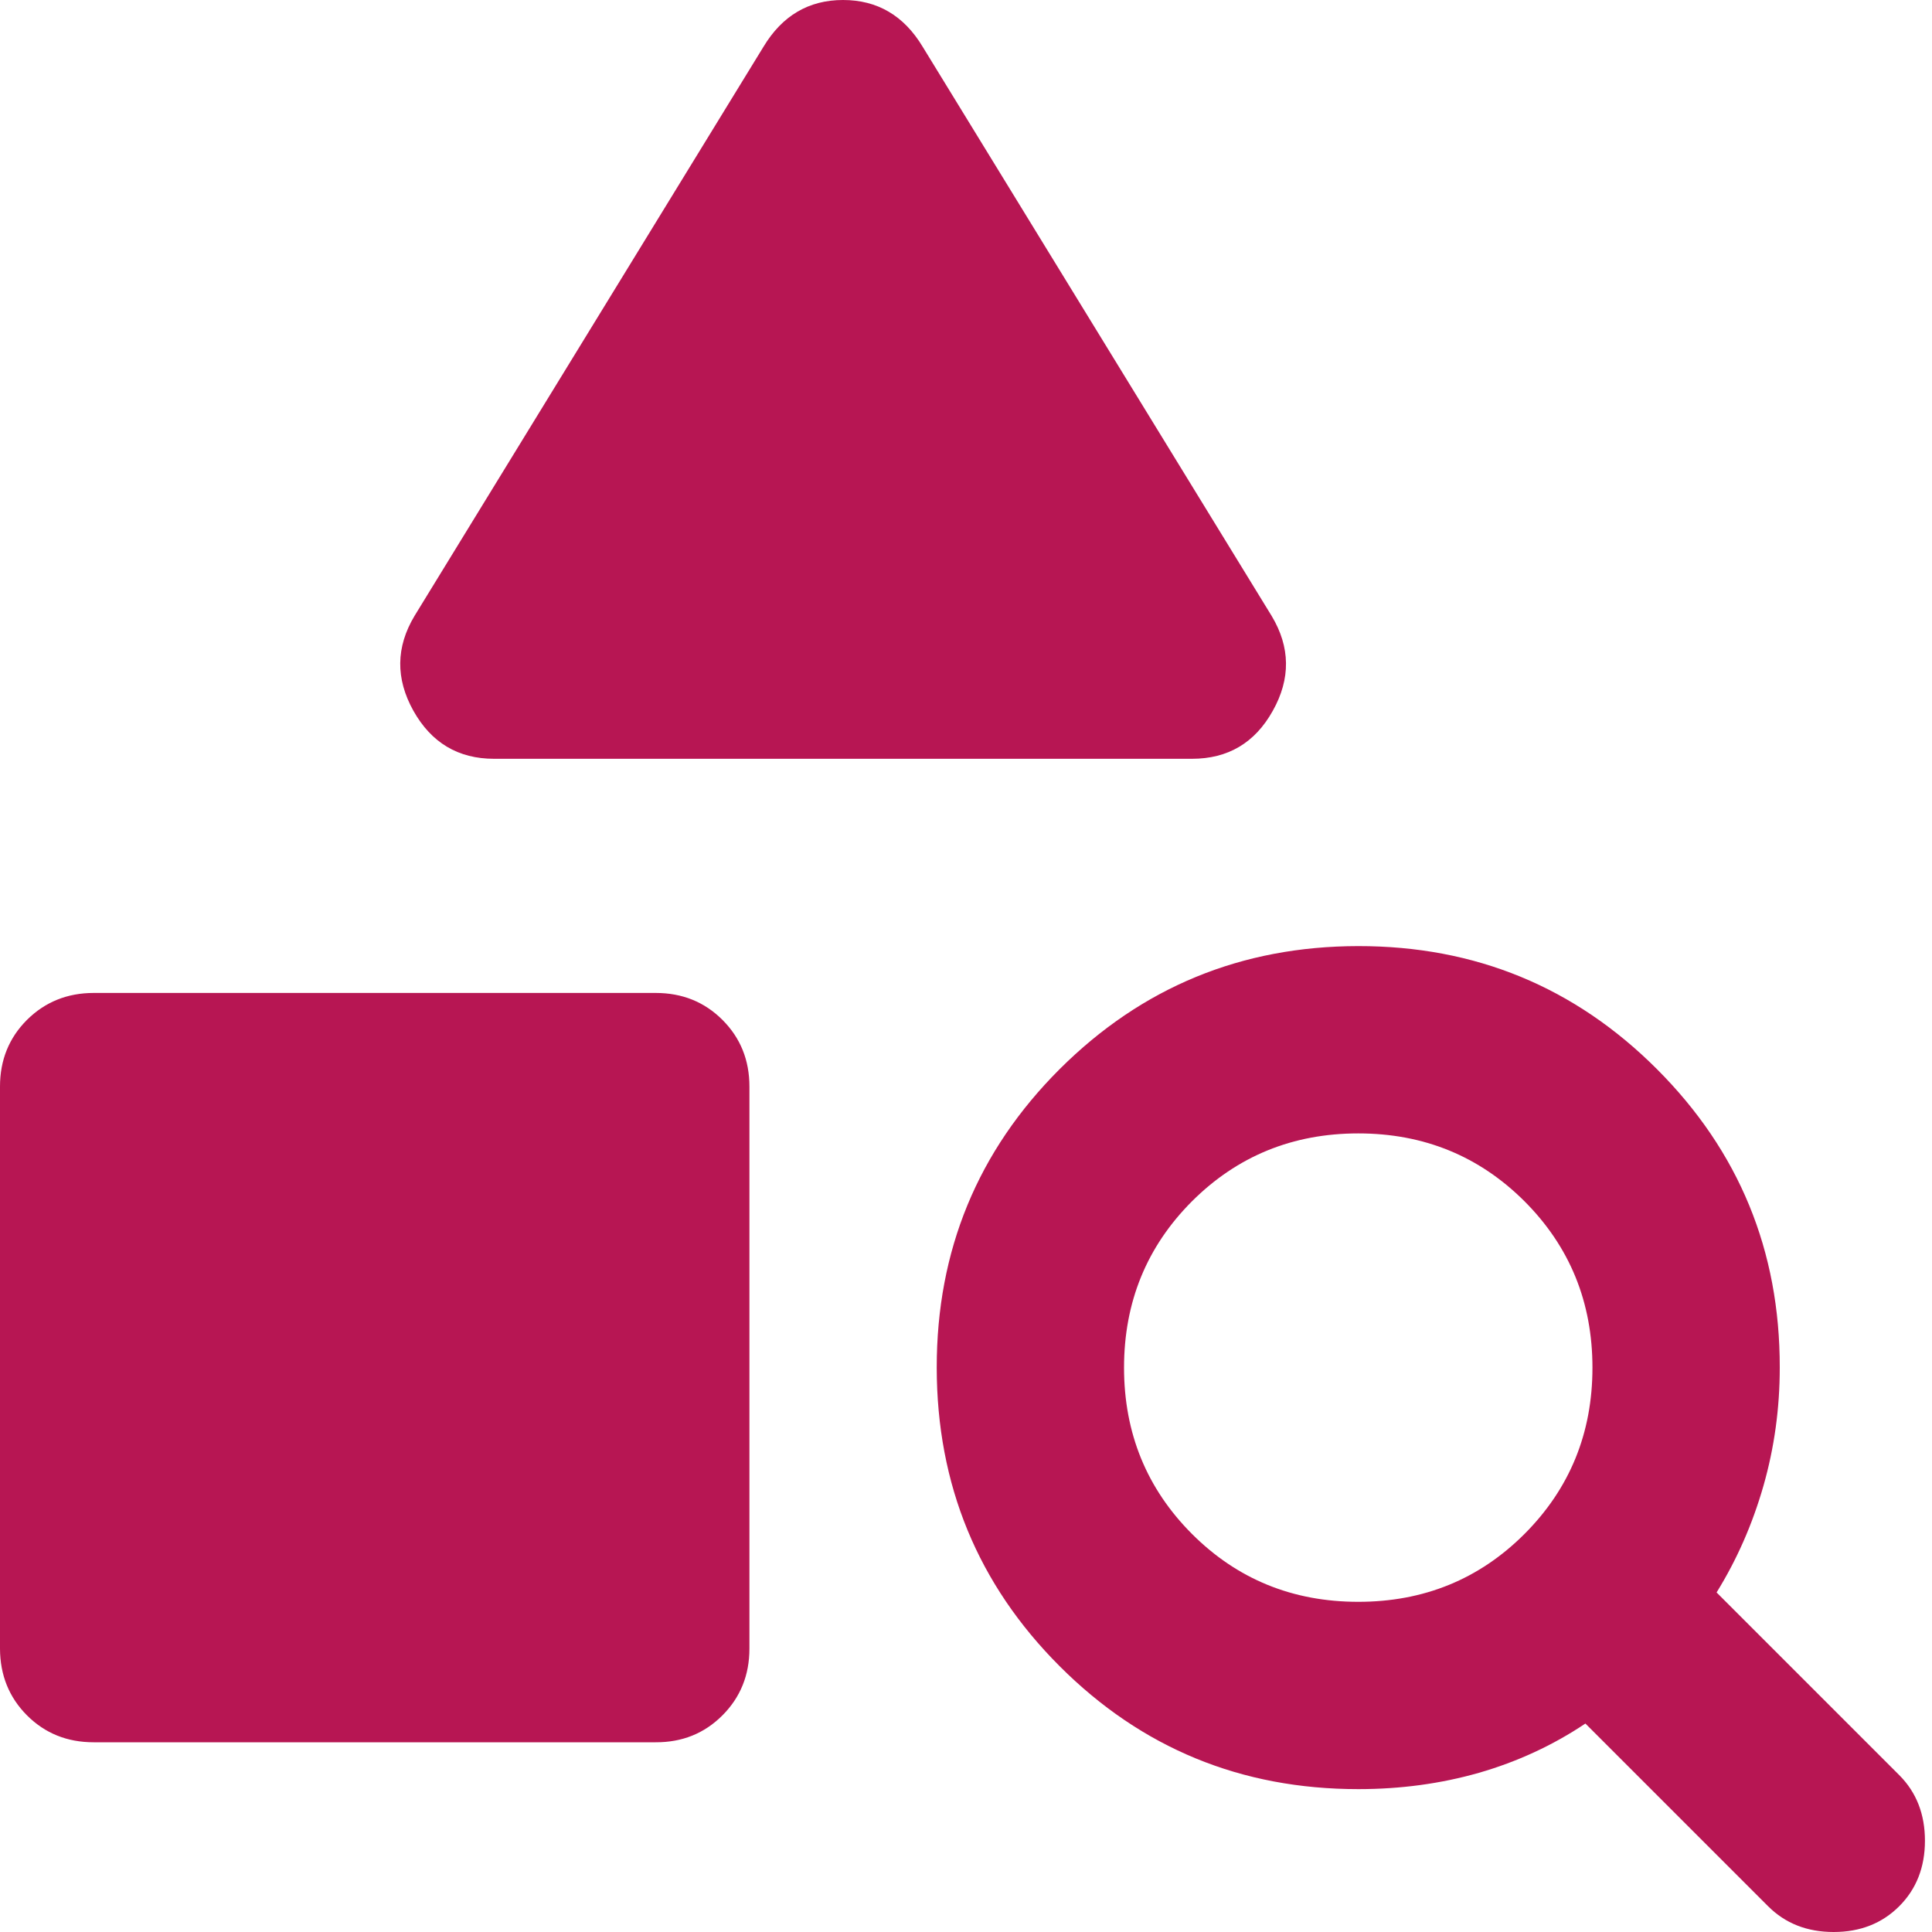
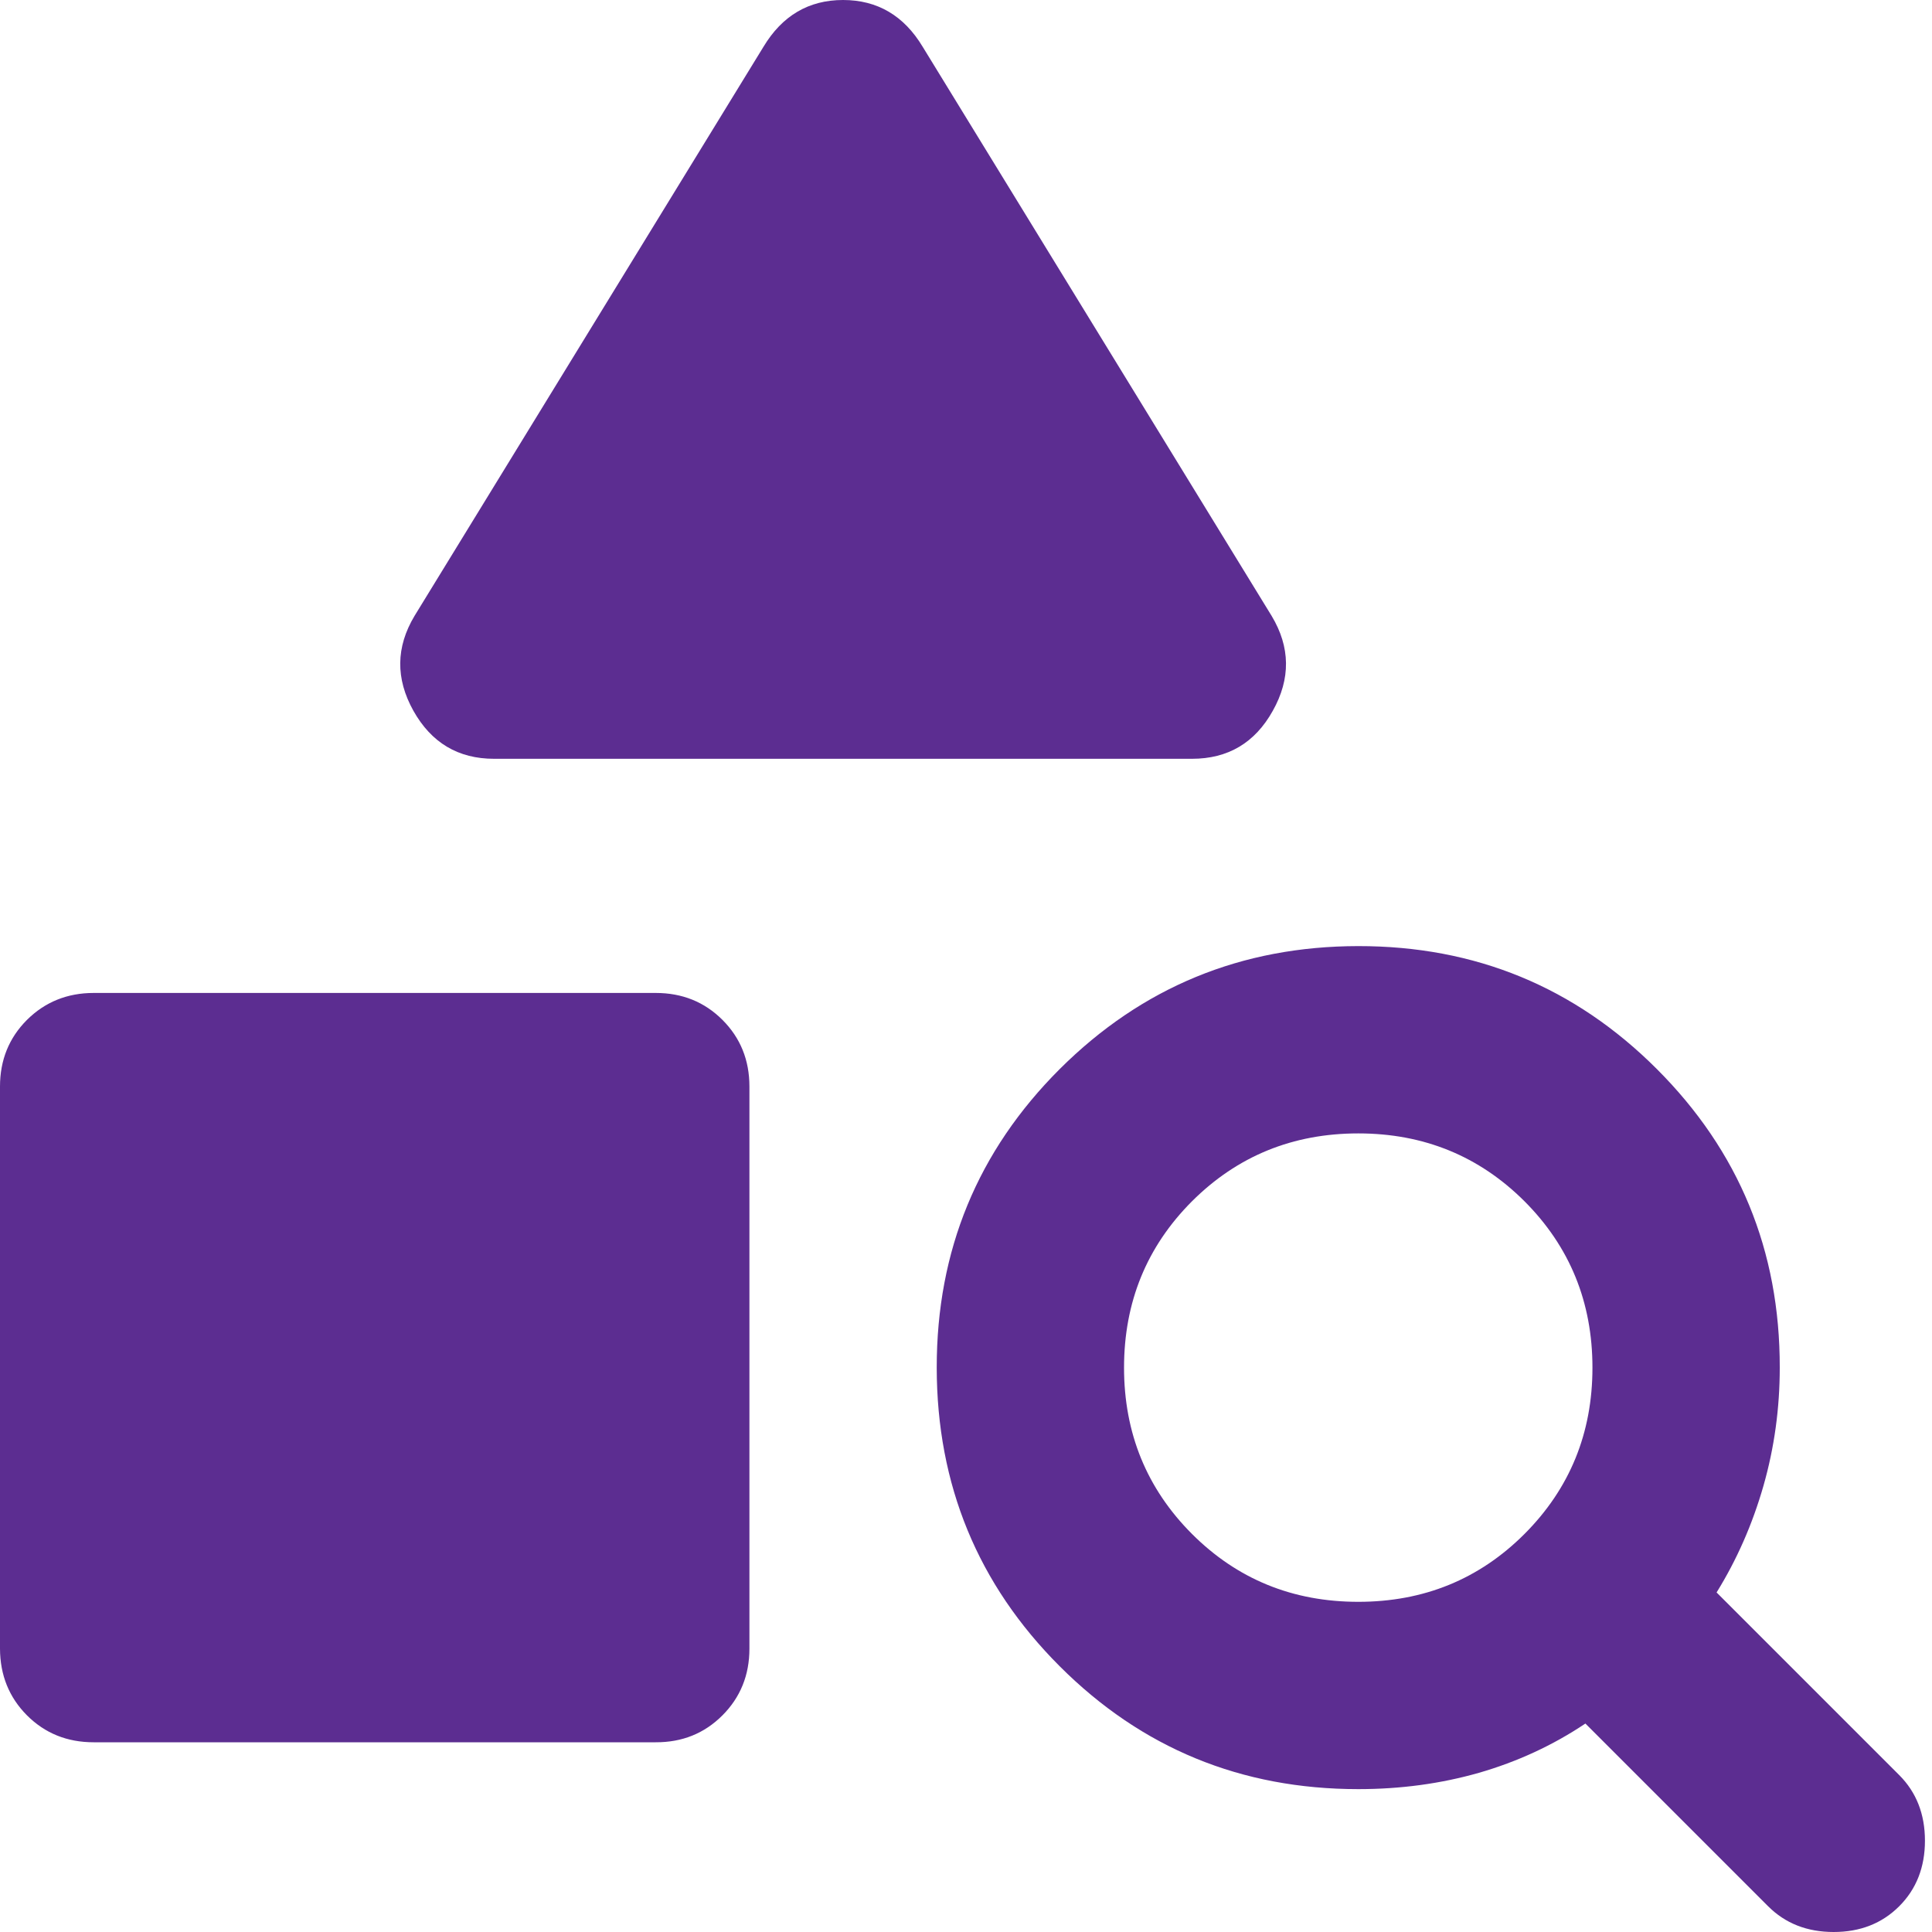
<svg xmlns="http://www.w3.org/2000/svg" width="20" height="20" viewBox="0 0 20 20" fill="none">
-   <path d="M0.97 18.036C0.695 18.036 0.465 17.943 0.279 17.757C0.094 17.571 0.001 17.341 0 17.067L0 11.248C0 10.974 0.093 10.744 0.279 10.558C0.465 10.373 0.696 10.279 0.97 10.279L6.788 10.279C7.063 10.279 7.293 10.372 7.479 10.558C7.665 10.744 7.758 10.974 7.758 11.248L7.758 17.067C7.758 17.341 7.664 17.572 7.478 17.758C7.292 17.944 7.062 18.037 6.788 18.036H0.97ZM12.339 7.855L5.115 7.855C4.743 7.855 4.465 7.689 4.279 7.357C4.094 7.025 4.098 6.698 4.291 6.376L7.903 0.485C8.097 0.162 8.372 0 8.727 0C9.083 0 9.358 0.162 9.552 0.485L13.164 6.376C13.358 6.699 13.362 7.026 13.176 7.358C12.991 7.69 12.712 7.855 12.339 7.855ZM18.303 19.733L16.412 17.842C16.073 18.069 15.705 18.238 15.31 18.352C14.914 18.465 14.498 18.521 14.061 18.521C12.848 18.521 11.818 18.097 10.97 17.249C10.122 16.401 9.698 15.37 9.697 14.158C9.696 12.945 10.121 11.915 10.97 11.067C11.82 10.22 12.85 9.795 14.061 9.794C15.271 9.793 16.302 10.217 17.152 11.067C18.002 11.917 18.426 12.947 18.424 14.158C18.424 14.578 18.368 14.986 18.255 15.382C18.141 15.779 17.98 16.146 17.77 16.485L19.661 18.376C19.838 18.553 19.927 18.78 19.927 19.055C19.927 19.329 19.838 19.556 19.661 19.733C19.483 19.911 19.257 20 18.982 20C18.707 20 18.481 19.911 18.303 19.733ZM14.061 16.582C14.739 16.582 15.313 16.348 15.782 15.879C16.25 15.41 16.485 14.836 16.485 14.158C16.485 13.479 16.25 12.905 15.782 12.436C15.313 11.968 14.739 11.733 14.061 11.733C13.382 11.733 12.808 11.968 12.339 12.436C11.871 12.905 11.636 13.479 11.636 14.158C11.636 14.836 11.871 15.41 12.339 15.879C12.808 16.348 13.382 16.582 14.061 16.582Z" fill="#b71653" />
+   <path d="M0.97 18.036C0.695 18.036 0.465 17.943 0.279 17.757C0.094 17.571 0.001 17.341 0 17.067L0 11.248C0 10.974 0.093 10.744 0.279 10.558C0.465 10.373 0.696 10.279 0.97 10.279L6.788 10.279C7.063 10.279 7.293 10.372 7.479 10.558C7.665 10.744 7.758 10.974 7.758 11.248L7.758 17.067C7.758 17.341 7.664 17.572 7.478 17.758C7.292 17.944 7.062 18.037 6.788 18.036H0.97ZM12.339 7.855L5.115 7.855C4.743 7.855 4.465 7.689 4.279 7.357C4.094 7.025 4.098 6.698 4.291 6.376L7.903 0.485C8.097 0.162 8.372 0 8.727 0C9.083 0 9.358 0.162 9.552 0.485L13.164 6.376C13.358 6.699 13.362 7.026 13.176 7.358C12.991 7.69 12.712 7.855 12.339 7.855ZM18.303 19.733L16.412 17.842C16.073 18.069 15.705 18.238 15.31 18.352C14.914 18.465 14.498 18.521 14.061 18.521C12.848 18.521 11.818 18.097 10.97 17.249C10.122 16.401 9.698 15.37 9.697 14.158C9.696 12.945 10.121 11.915 10.97 11.067C11.82 10.22 12.85 9.795 14.061 9.794C15.271 9.793 16.302 10.217 17.152 11.067C18.002 11.917 18.426 12.947 18.424 14.158C18.424 14.578 18.368 14.986 18.255 15.382C18.141 15.779 17.98 16.146 17.77 16.485L19.661 18.376C19.838 18.553 19.927 18.78 19.927 19.055C19.927 19.329 19.838 19.556 19.661 19.733C19.483 19.911 19.257 20 18.982 20C18.707 20 18.481 19.911 18.303 19.733ZM14.061 16.582C14.739 16.582 15.313 16.348 15.782 15.879C16.25 15.41 16.485 14.836 16.485 14.158C16.485 13.479 16.25 12.905 15.782 12.436C15.313 11.968 14.739 11.733 14.061 11.733C13.382 11.733 12.808 11.968 12.339 12.436C11.871 12.905 11.636 13.479 11.636 14.158C11.636 14.836 11.871 15.41 12.339 15.879C12.808 16.348 13.382 16.582 14.061 16.582Z" fill="#5c2d91" />
</svg>
